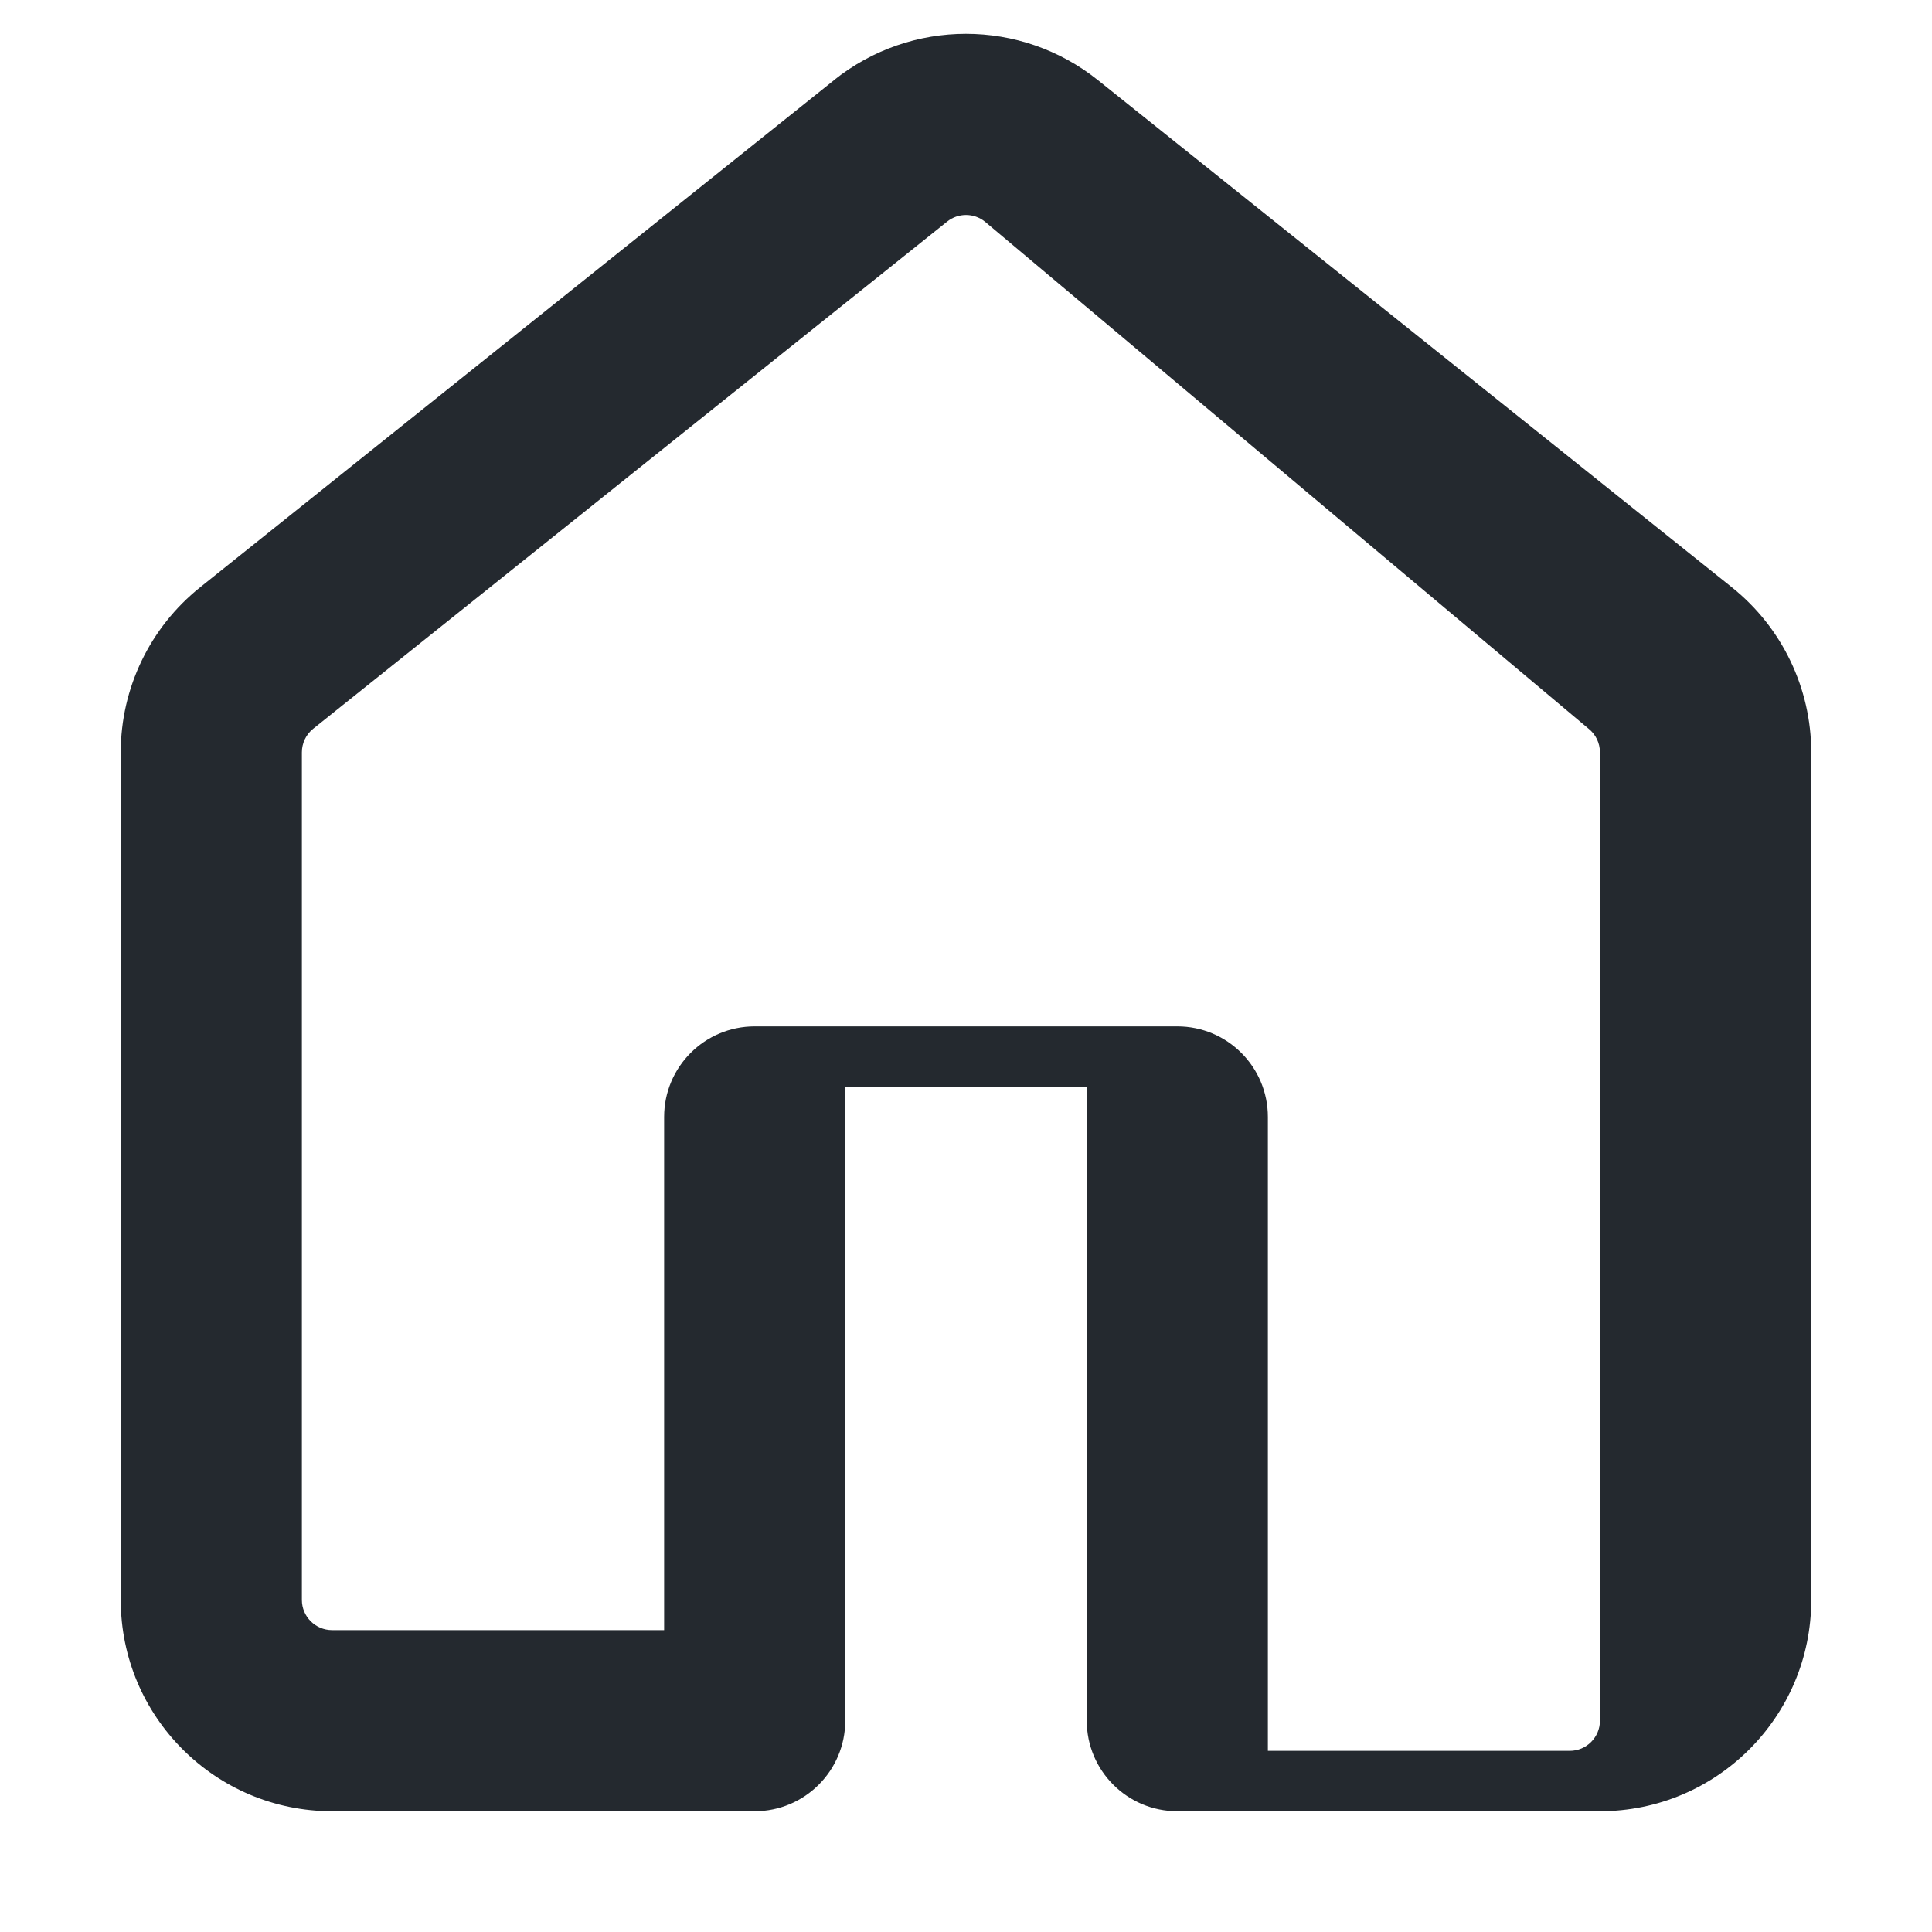
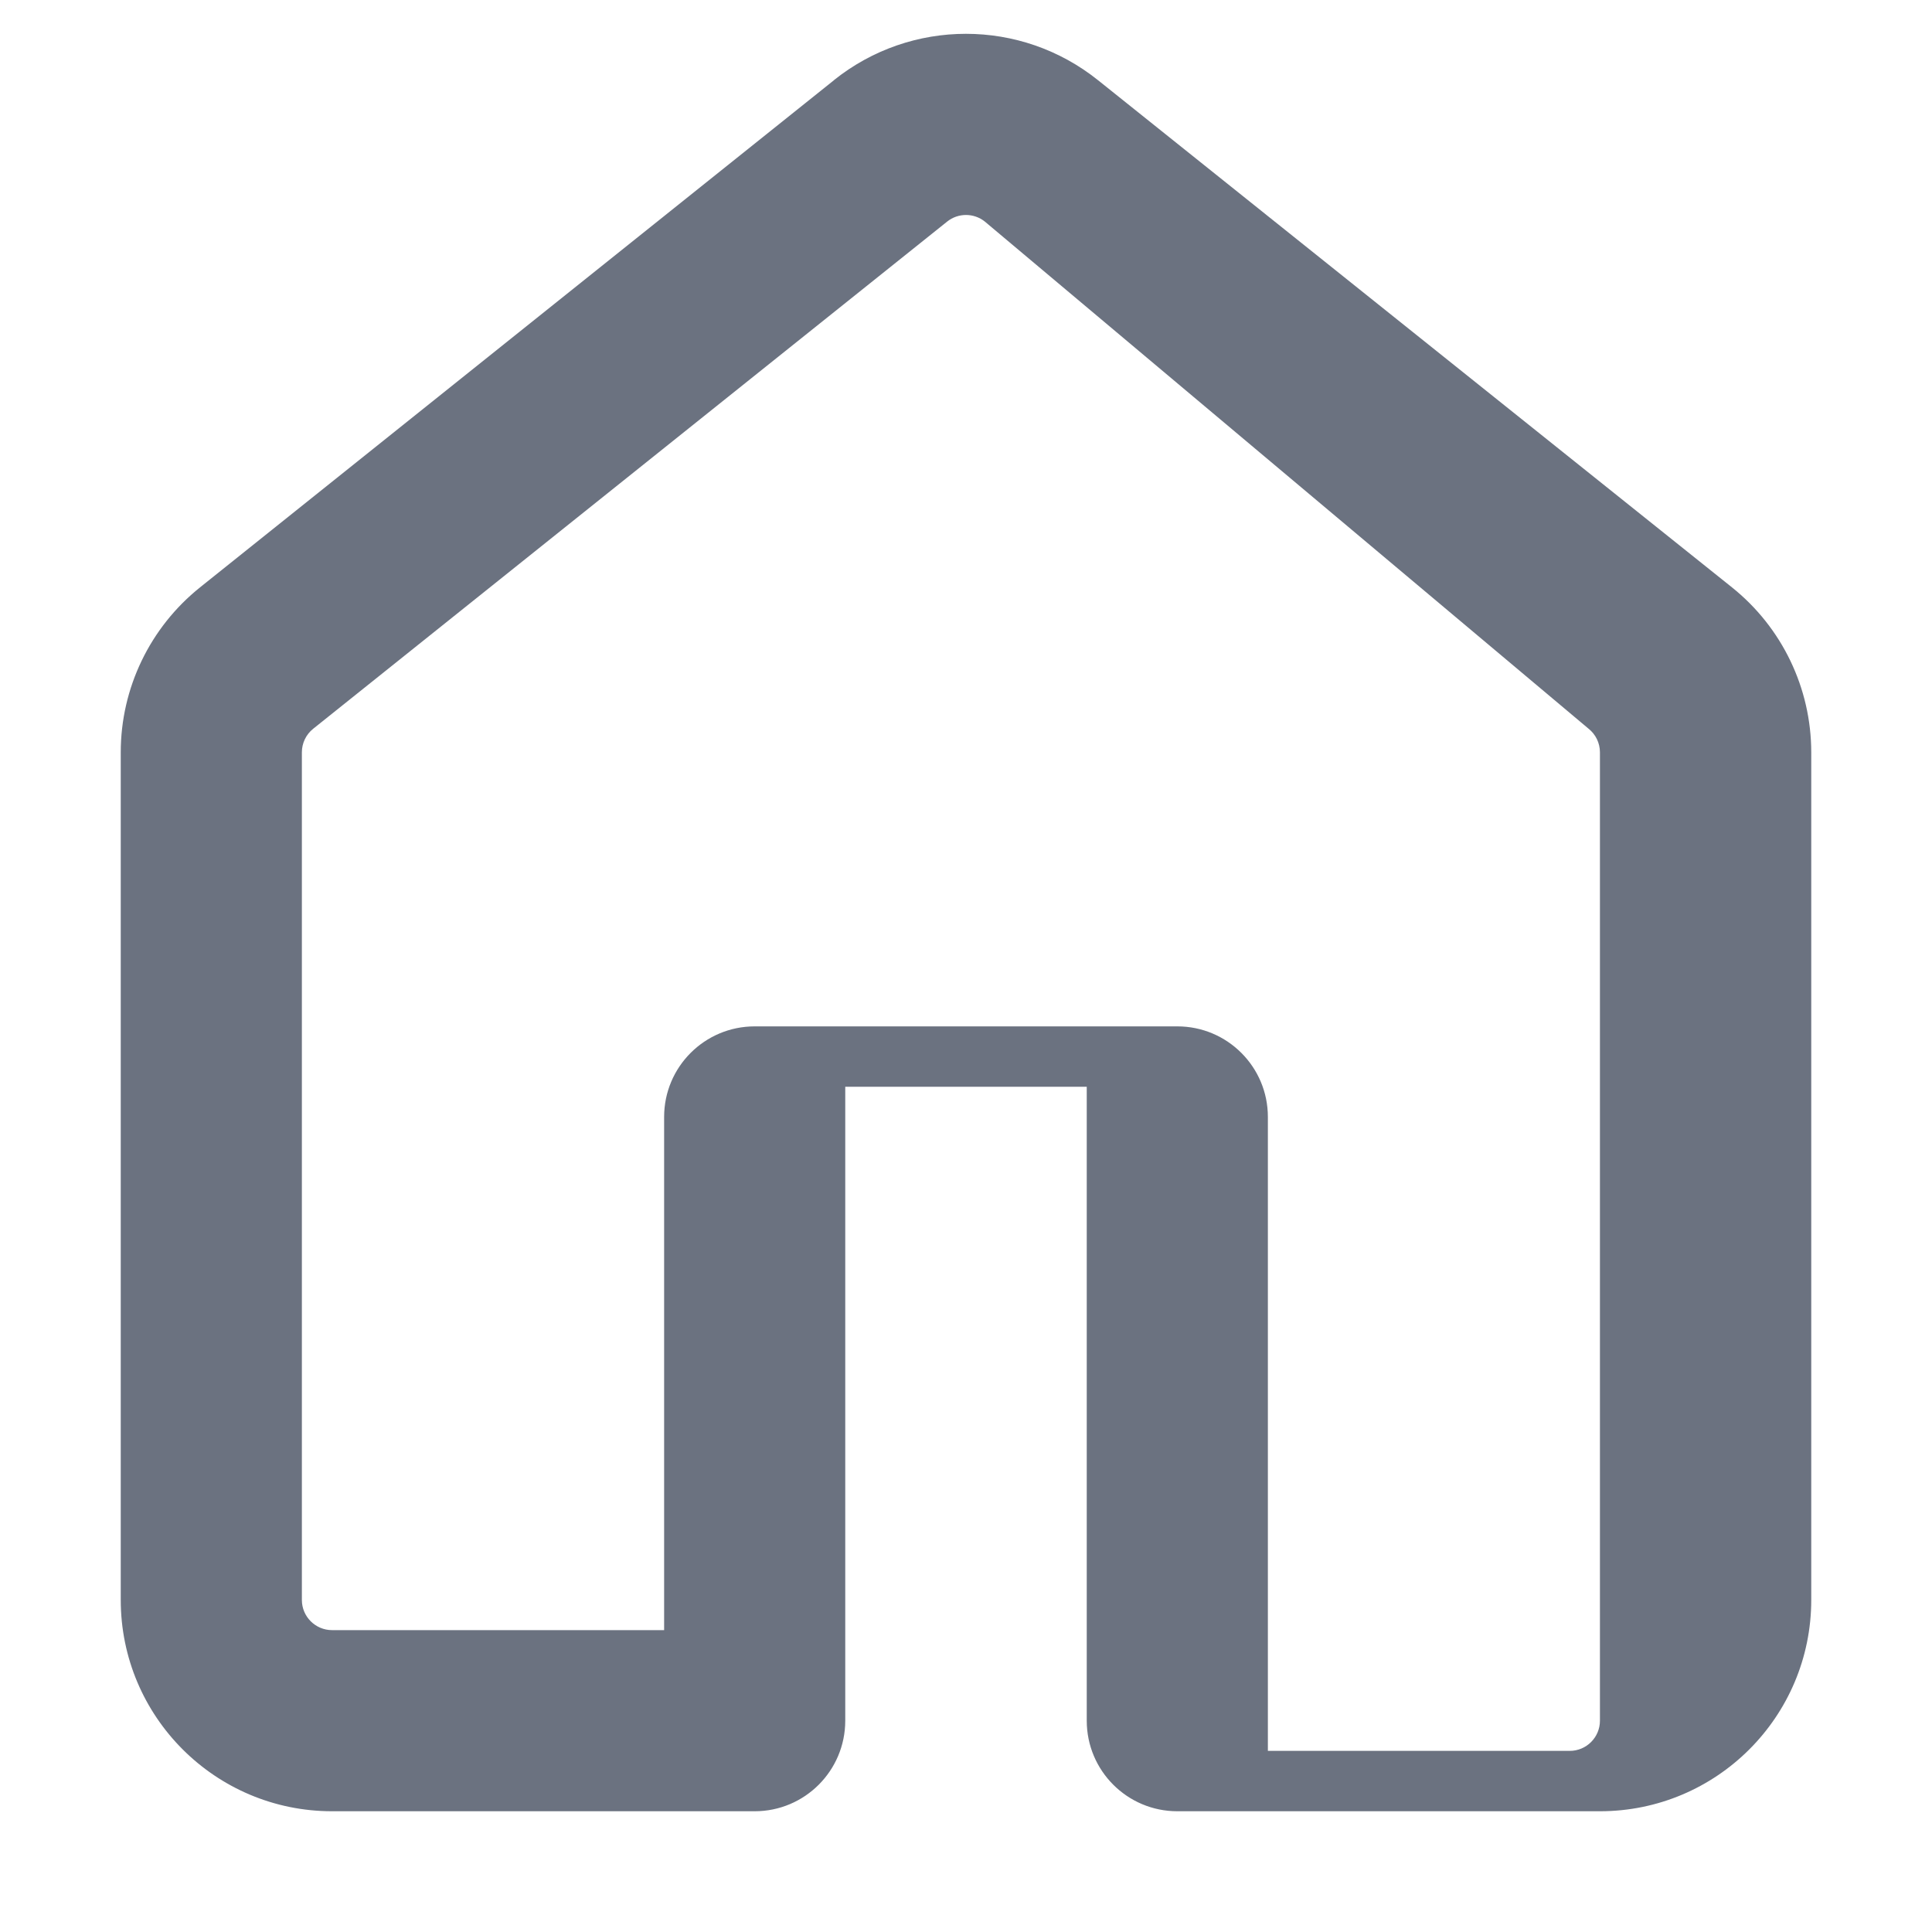
<svg xmlns="http://www.w3.org/2000/svg" width="16" height="16" viewBox="0 0 16 16" fill="none">
-   <path d="M6.906.664a1.749 1.749 0 0 1 2.187 0l5.25 4.2c.415.332.657.835.657 1.367v7.019A1.75 1.75 0 0 1 13.25 15h-3.5a.75.75 0 0 1-.75-.75V9H7v5.25a.75.75 0 0 1-.75.75h-3.5A1.75 1.75 0 0 1 1 13.25V6.23c0-.531.242-1.034.657-1.366l5.25-4.2Zm1.25 1.171a.25.25 0 0 0-.312 0l-5.25 4.2a.25.25 0 0 0-.094.196v7.019c0 .138.112.25.25.25H5.5V9.25a.75.75 0 0 1 .75-.75h3.5a.75.75 0 0 1 .75.75v5.25H13a.25.25 0 0 0 .25-.25V6.23a.25.25 0 0 0-.094-.195L8.156 1.835Z" fill="#24292f" />
+   <path d="M6.906.664a1.749 1.749 0 0 1 2.187 0l5.25 4.2c.415.332.657.835.657 1.367v7.019A1.75 1.75 0 0 1 13.25 15h-3.5a.75.75 0 0 1-.75-.75V9H7v5.25a.75.75 0 0 1-.75.75h-3.5A1.75 1.75 0 0 1 1 13.25V6.23c0-.531.242-1.034.657-1.366l5.25-4.2Zm1.25 1.171a.25.25 0 0 0-.312 0l-5.25 4.2a.25.25 0 0 0-.094.196v7.019c0 .138.112.25.25.25H5.5V9.25a.75.75 0 0 1 .75-.75h3.5a.75.75 0 0 1 .75.75v5.25H13a.25.25 0 0 0 .25-.25V6.23a.25.25 0 0 0-.094-.195L8.156 1.835Z" fill="#6b7280" />
</svg>
